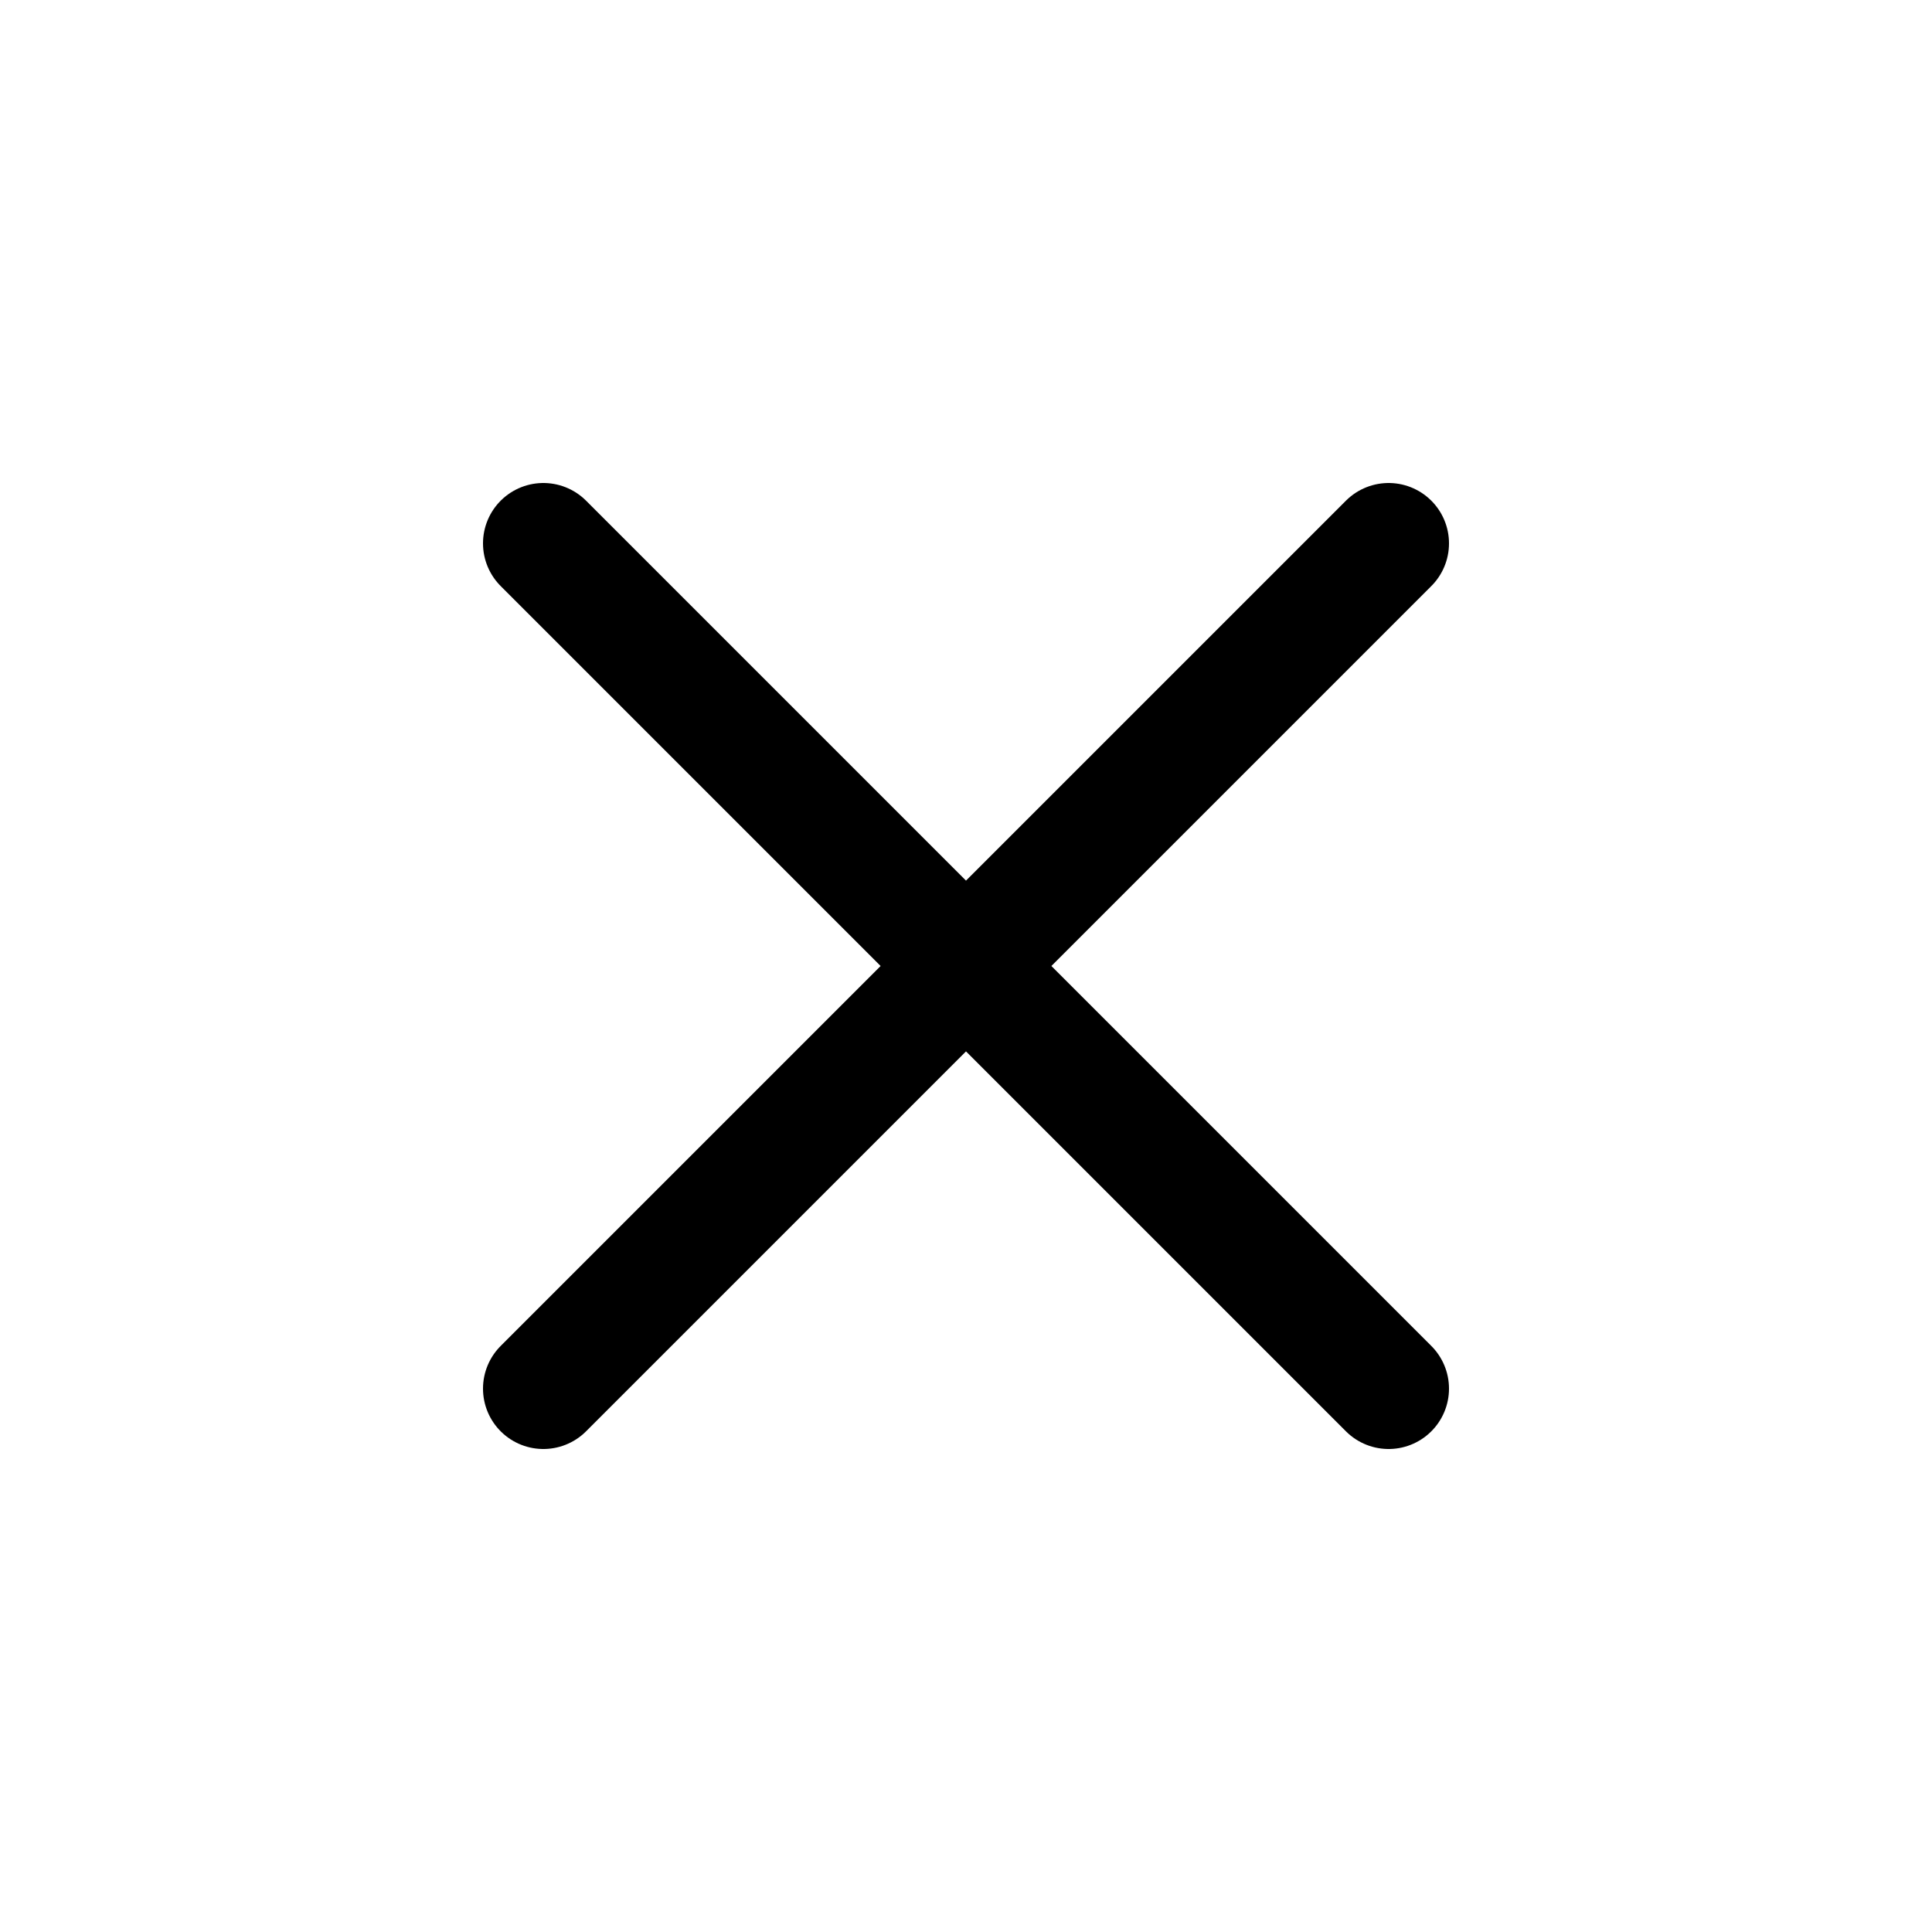
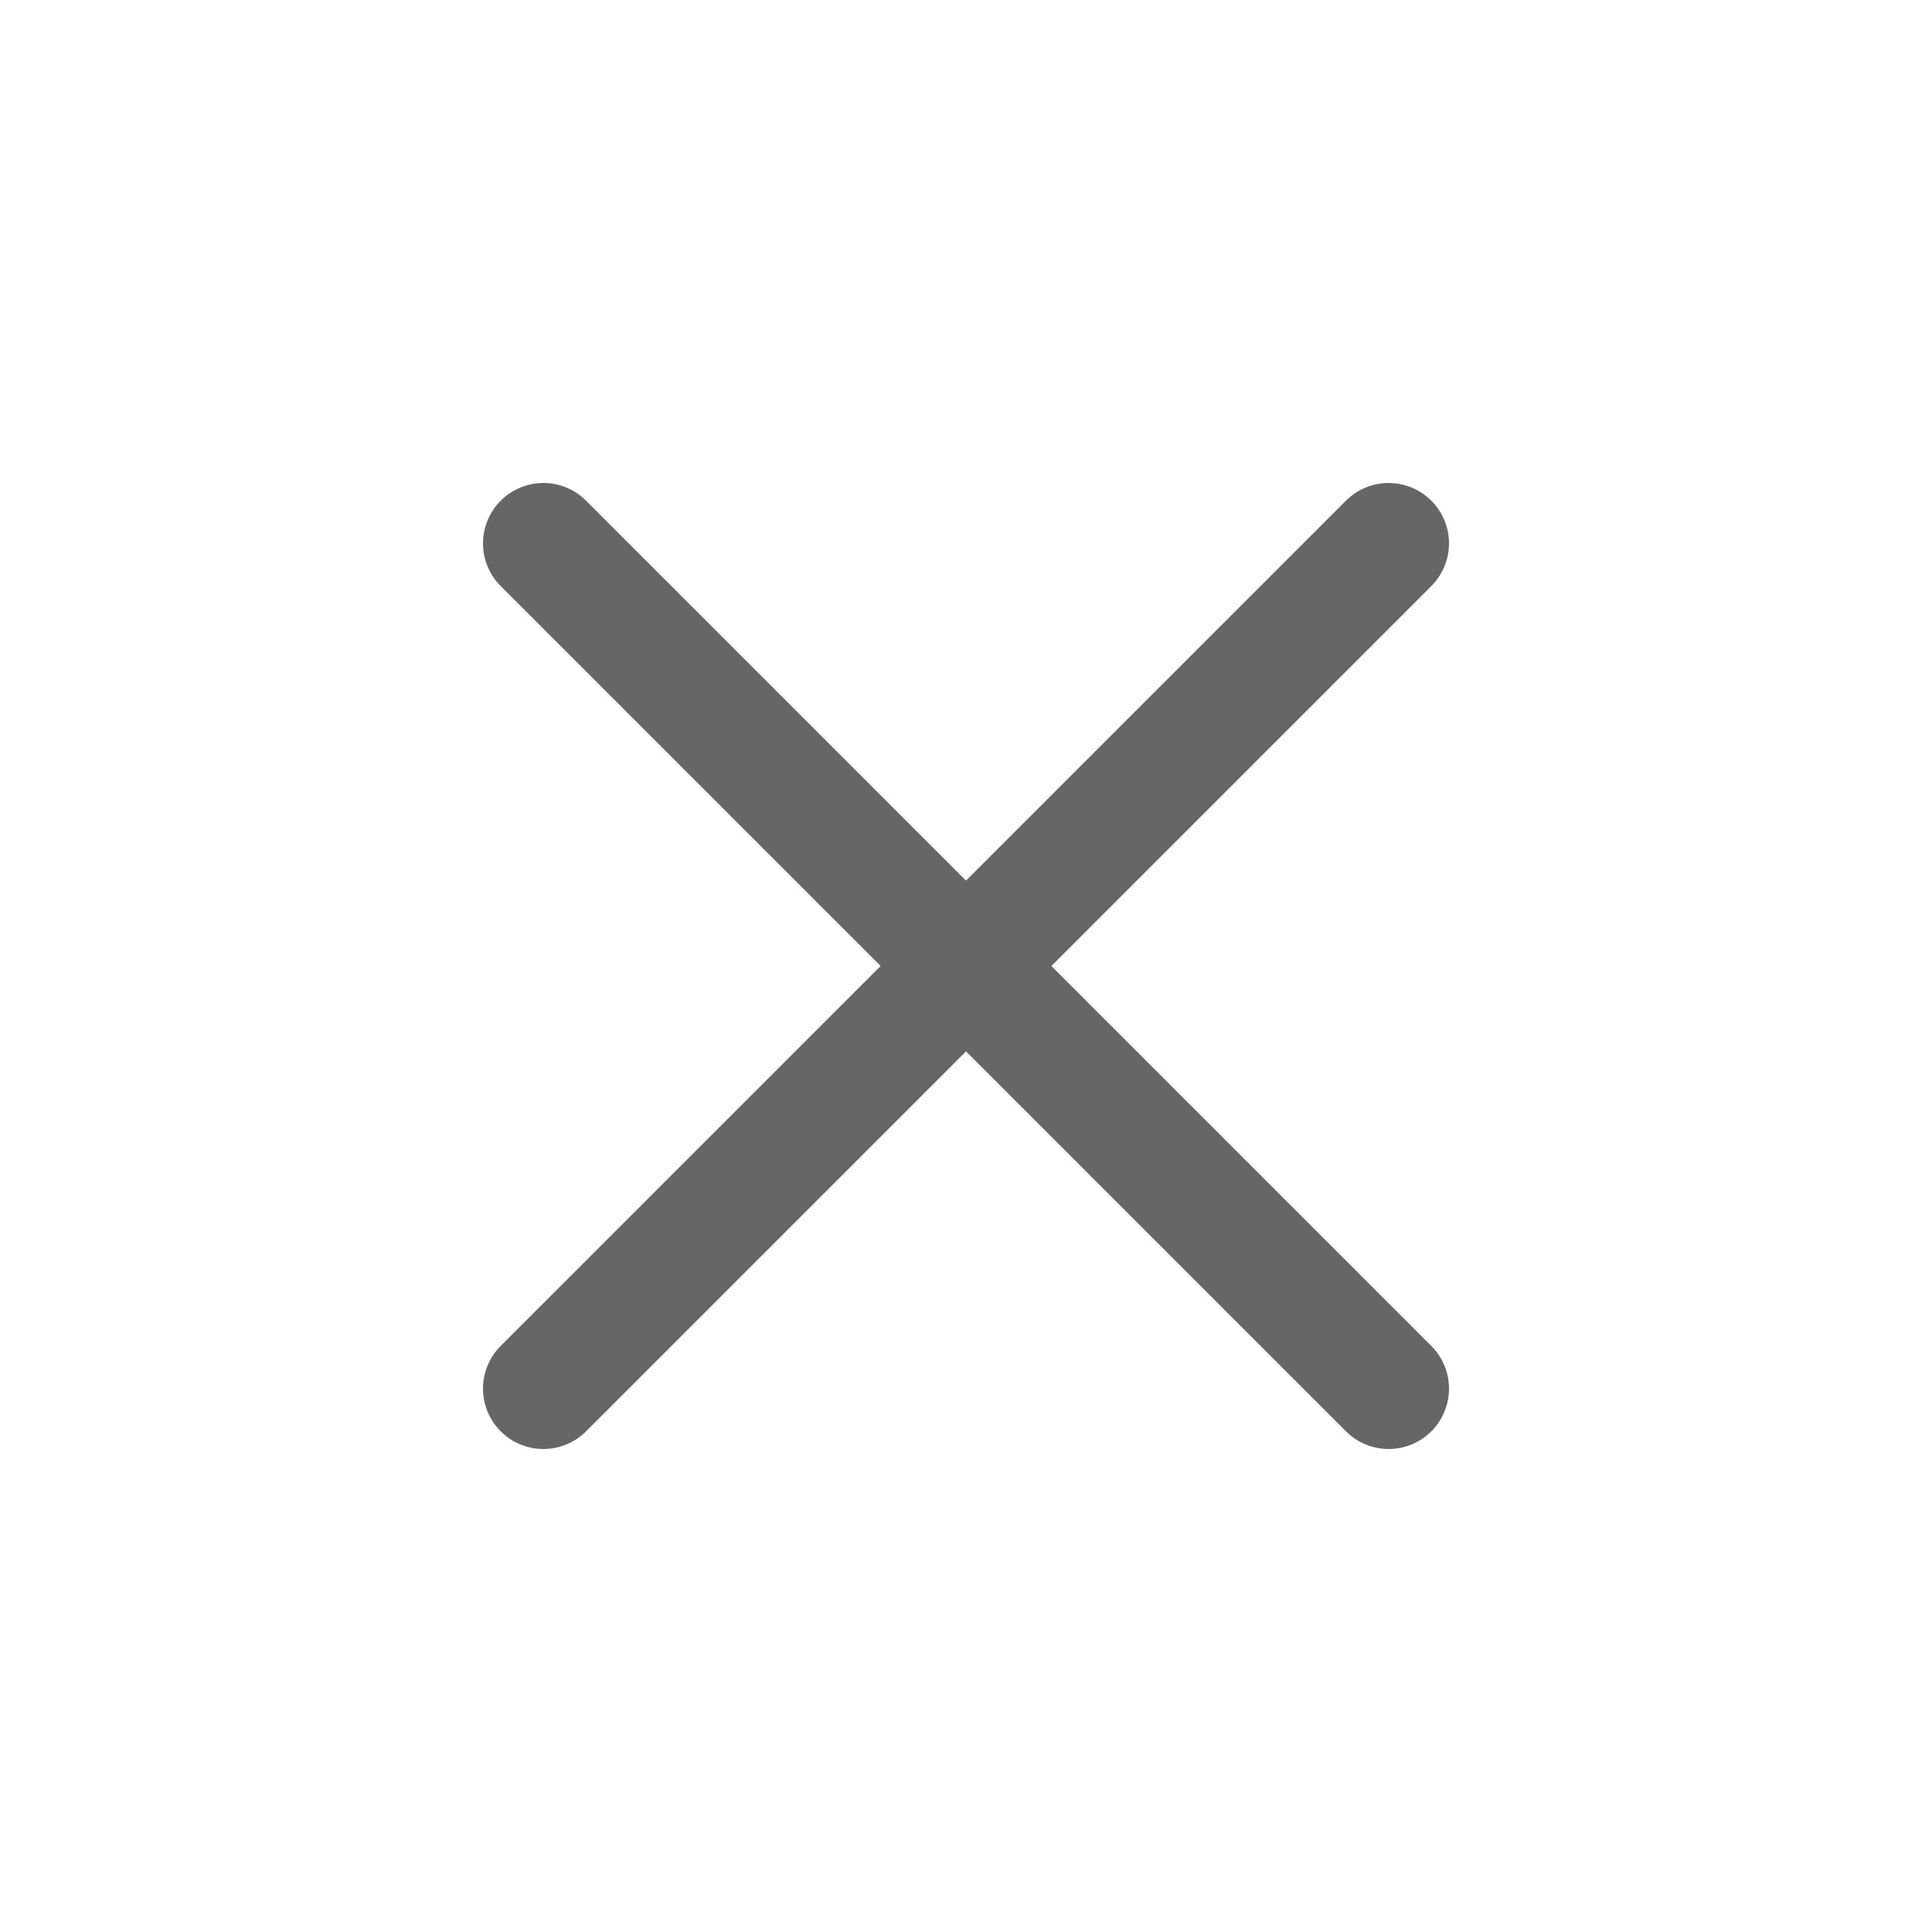
<svg xmlns="http://www.w3.org/2000/svg" class="ionicon" viewBox="0 0 512 512">
-   <path fill="none" stroke="currentColor" stroke-linecap="round" stroke-linejoin="round" stroke-width="32" d="M368 368L144 144M368 144L144 368" />
+   <path fill="none" stroke="#666" stroke-linecap="round" stroke-linejoin="round" stroke-width="32" d="M368 368L144 144M368 144L144 368" />
</svg>
